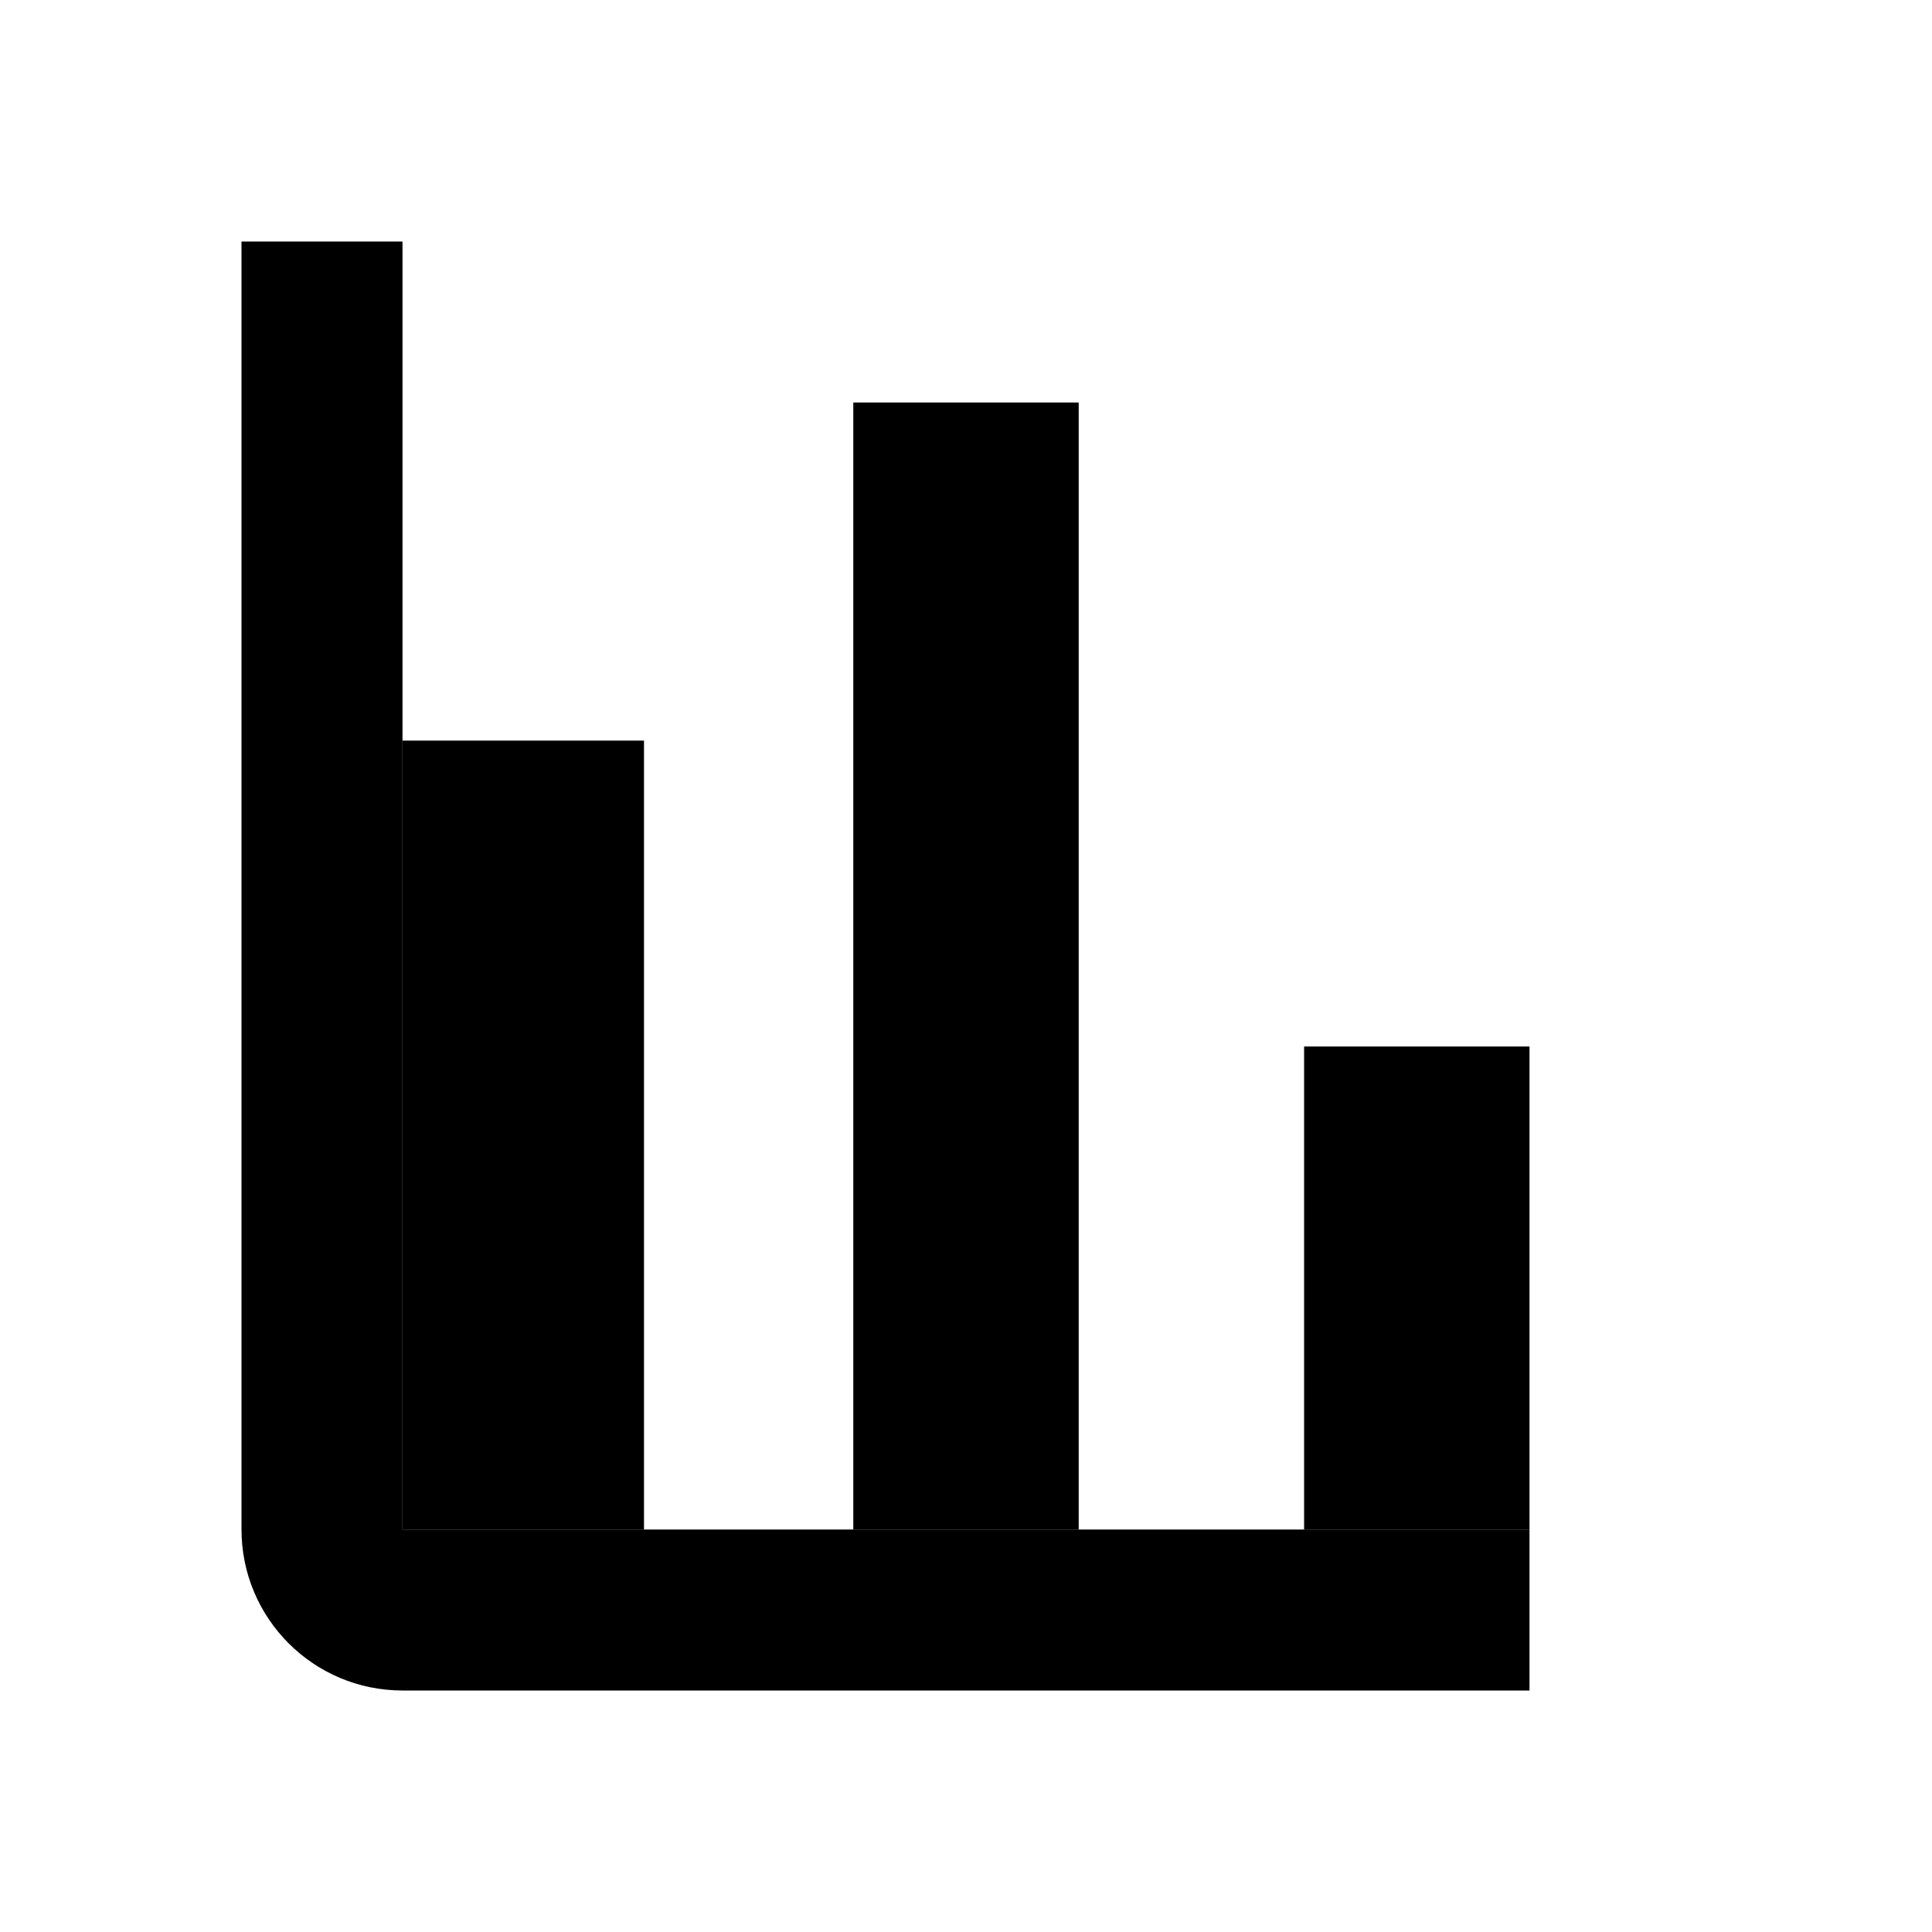
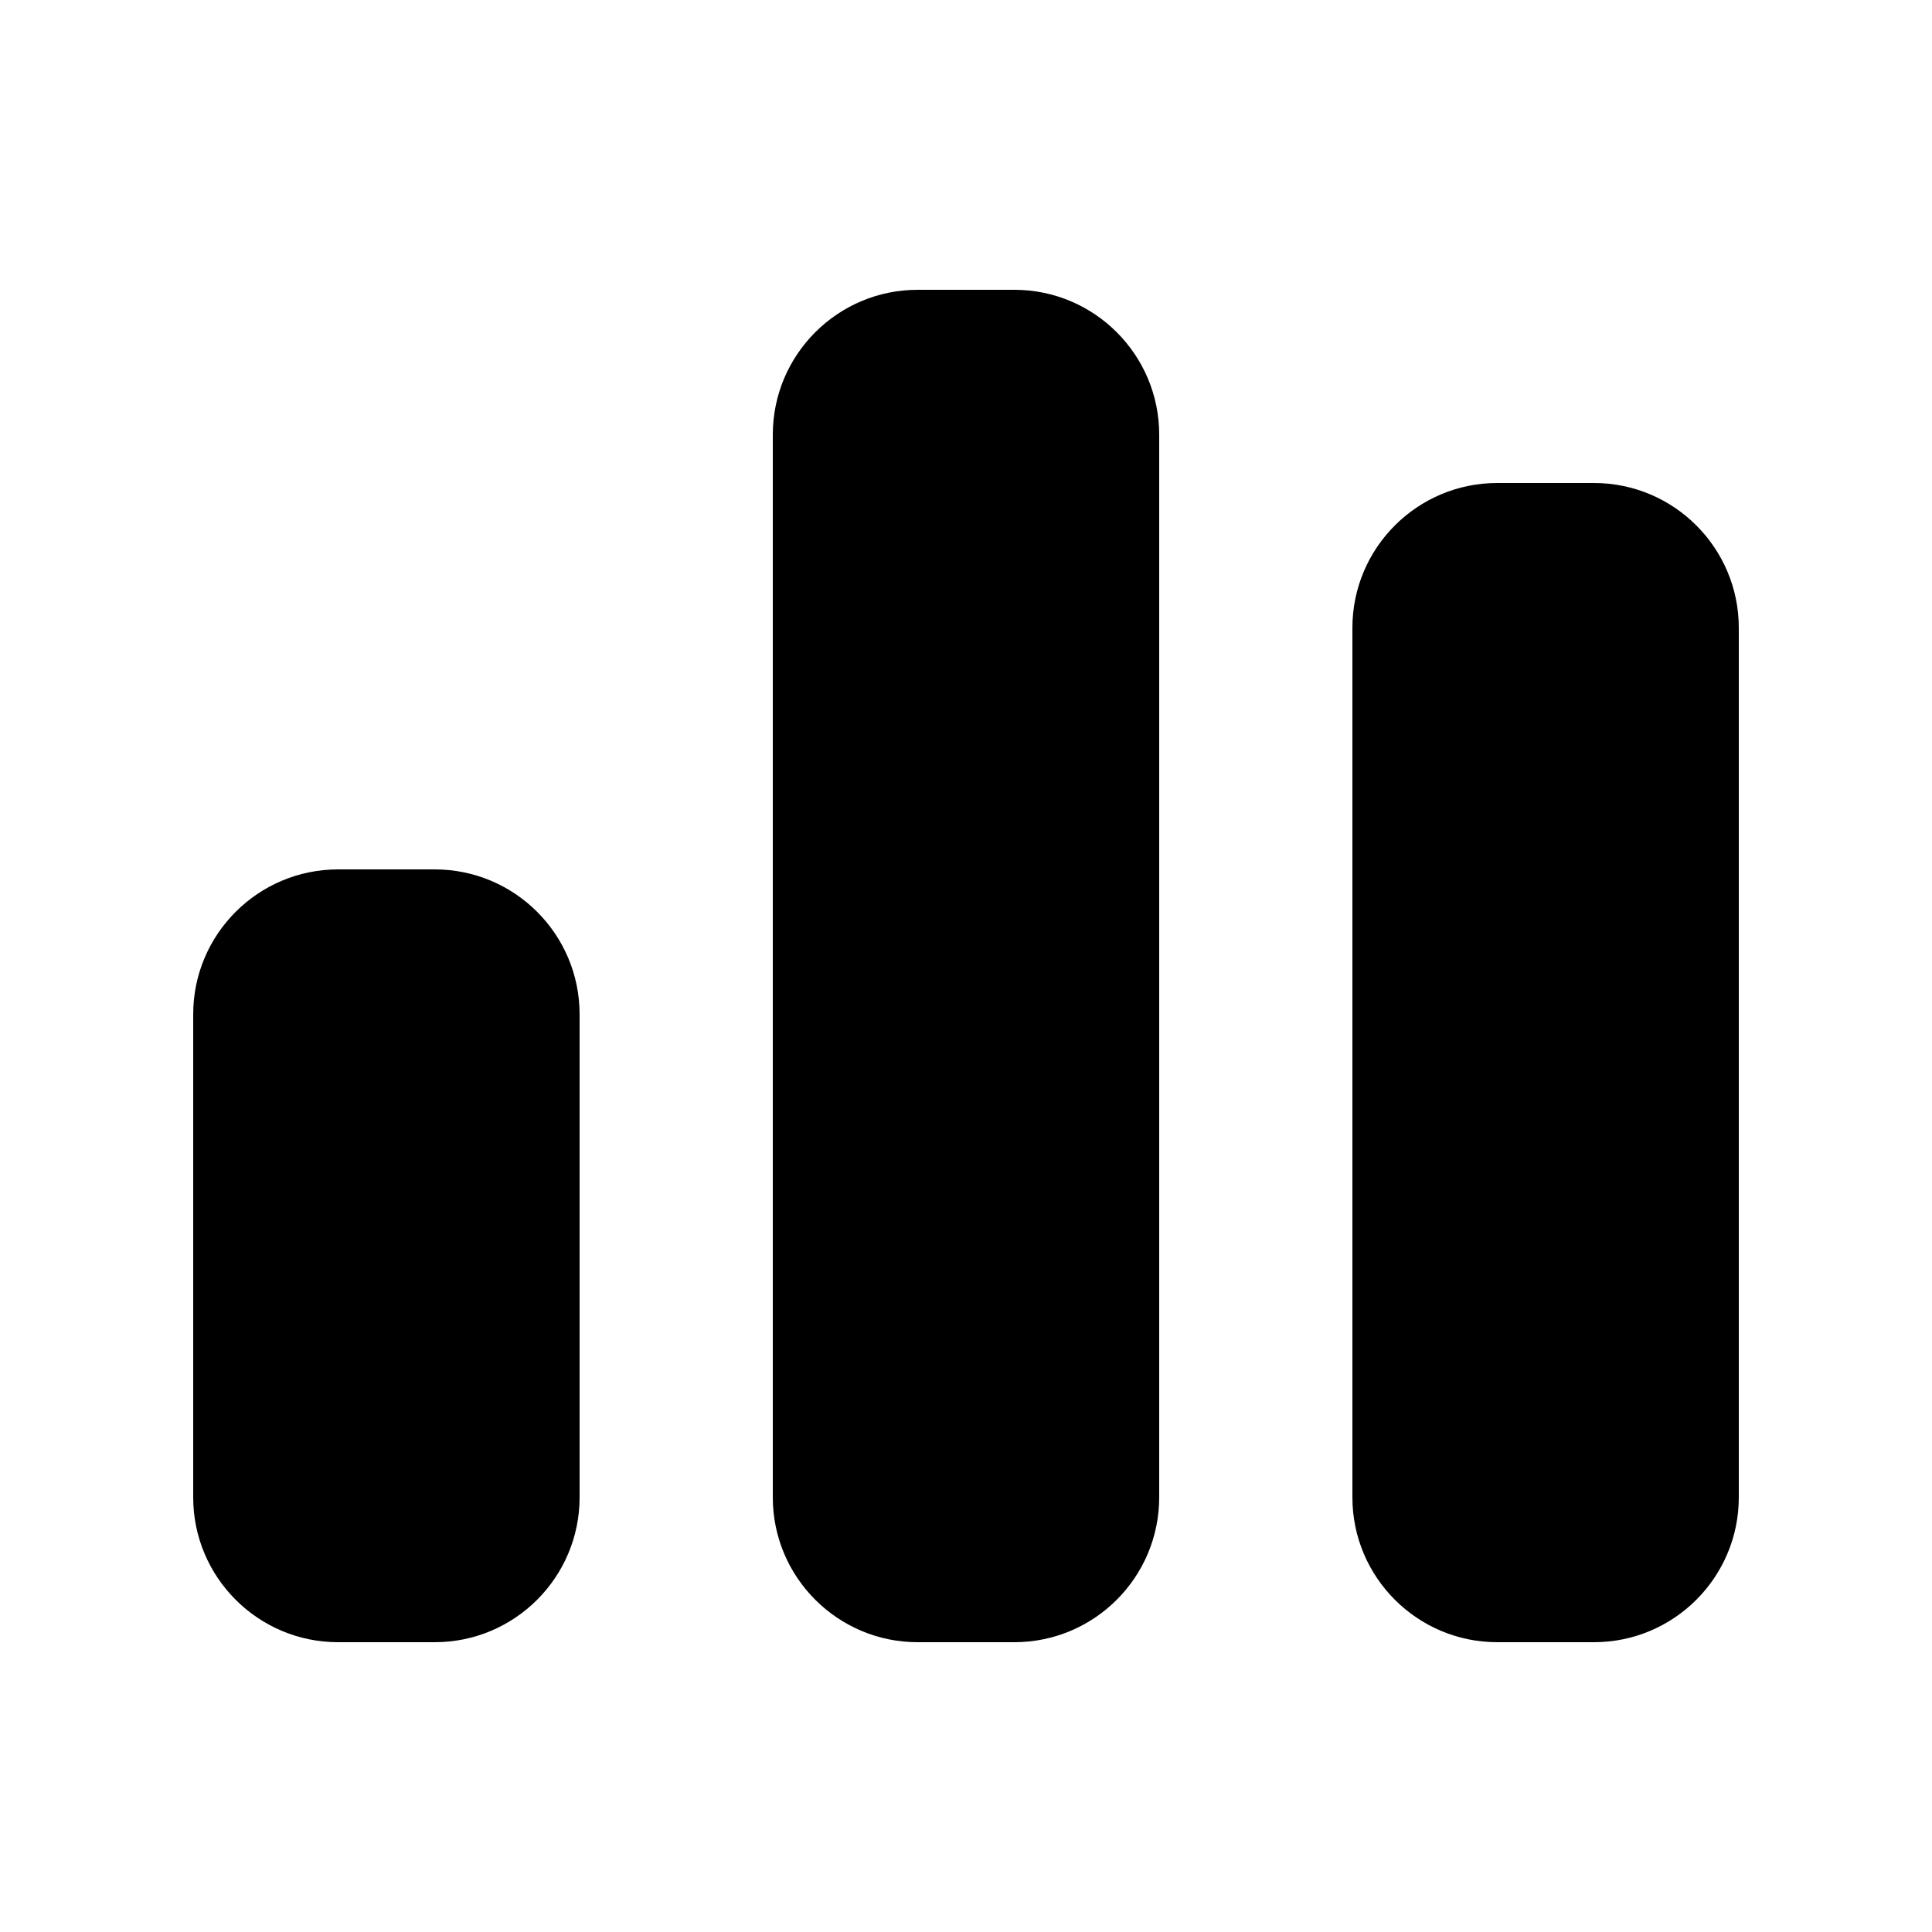
- <svg xmlns="http://www.w3.org/2000/svg" viewBox="0 0 24 24" fill="currentColor">
-   <path d="M5 9.2h3V19H5zM10.6 5h2.8v14h-2.8zm5.6 8H19v6h-2.8z" />
-   <path d="M19 21H5a2 2 0 0 1-2-2V3h2v16h14v2z" />
+ <svg xmlns="http://www.w3.org/2000/svg" viewBox="0 0 640 640">
+   <path d="M256 144C256 117.5 277.5 96 304 96L336 96C362.5 96 384 117.5 384 144L384 496C384 522.5 362.5 544 336 544L304 544C277.5 544 256 522.5 256 496L256 144zM64 336C64 309.5 85.5 288 112 288L144 288C170.5 288 192 309.5 192 336L192 496C192 522.5 170.5 544 144 544L112 544C85.5 544 64 522.5 64 496L64 336zM496 160L528 160C554.5 160 576 181.5 576 208L576 496C576 522.5 554.5 544 528 544L496 544C469.5 544 448 522.5 448 496L448 208C448 181.5 469.5 160 496 160z" />
</svg>
